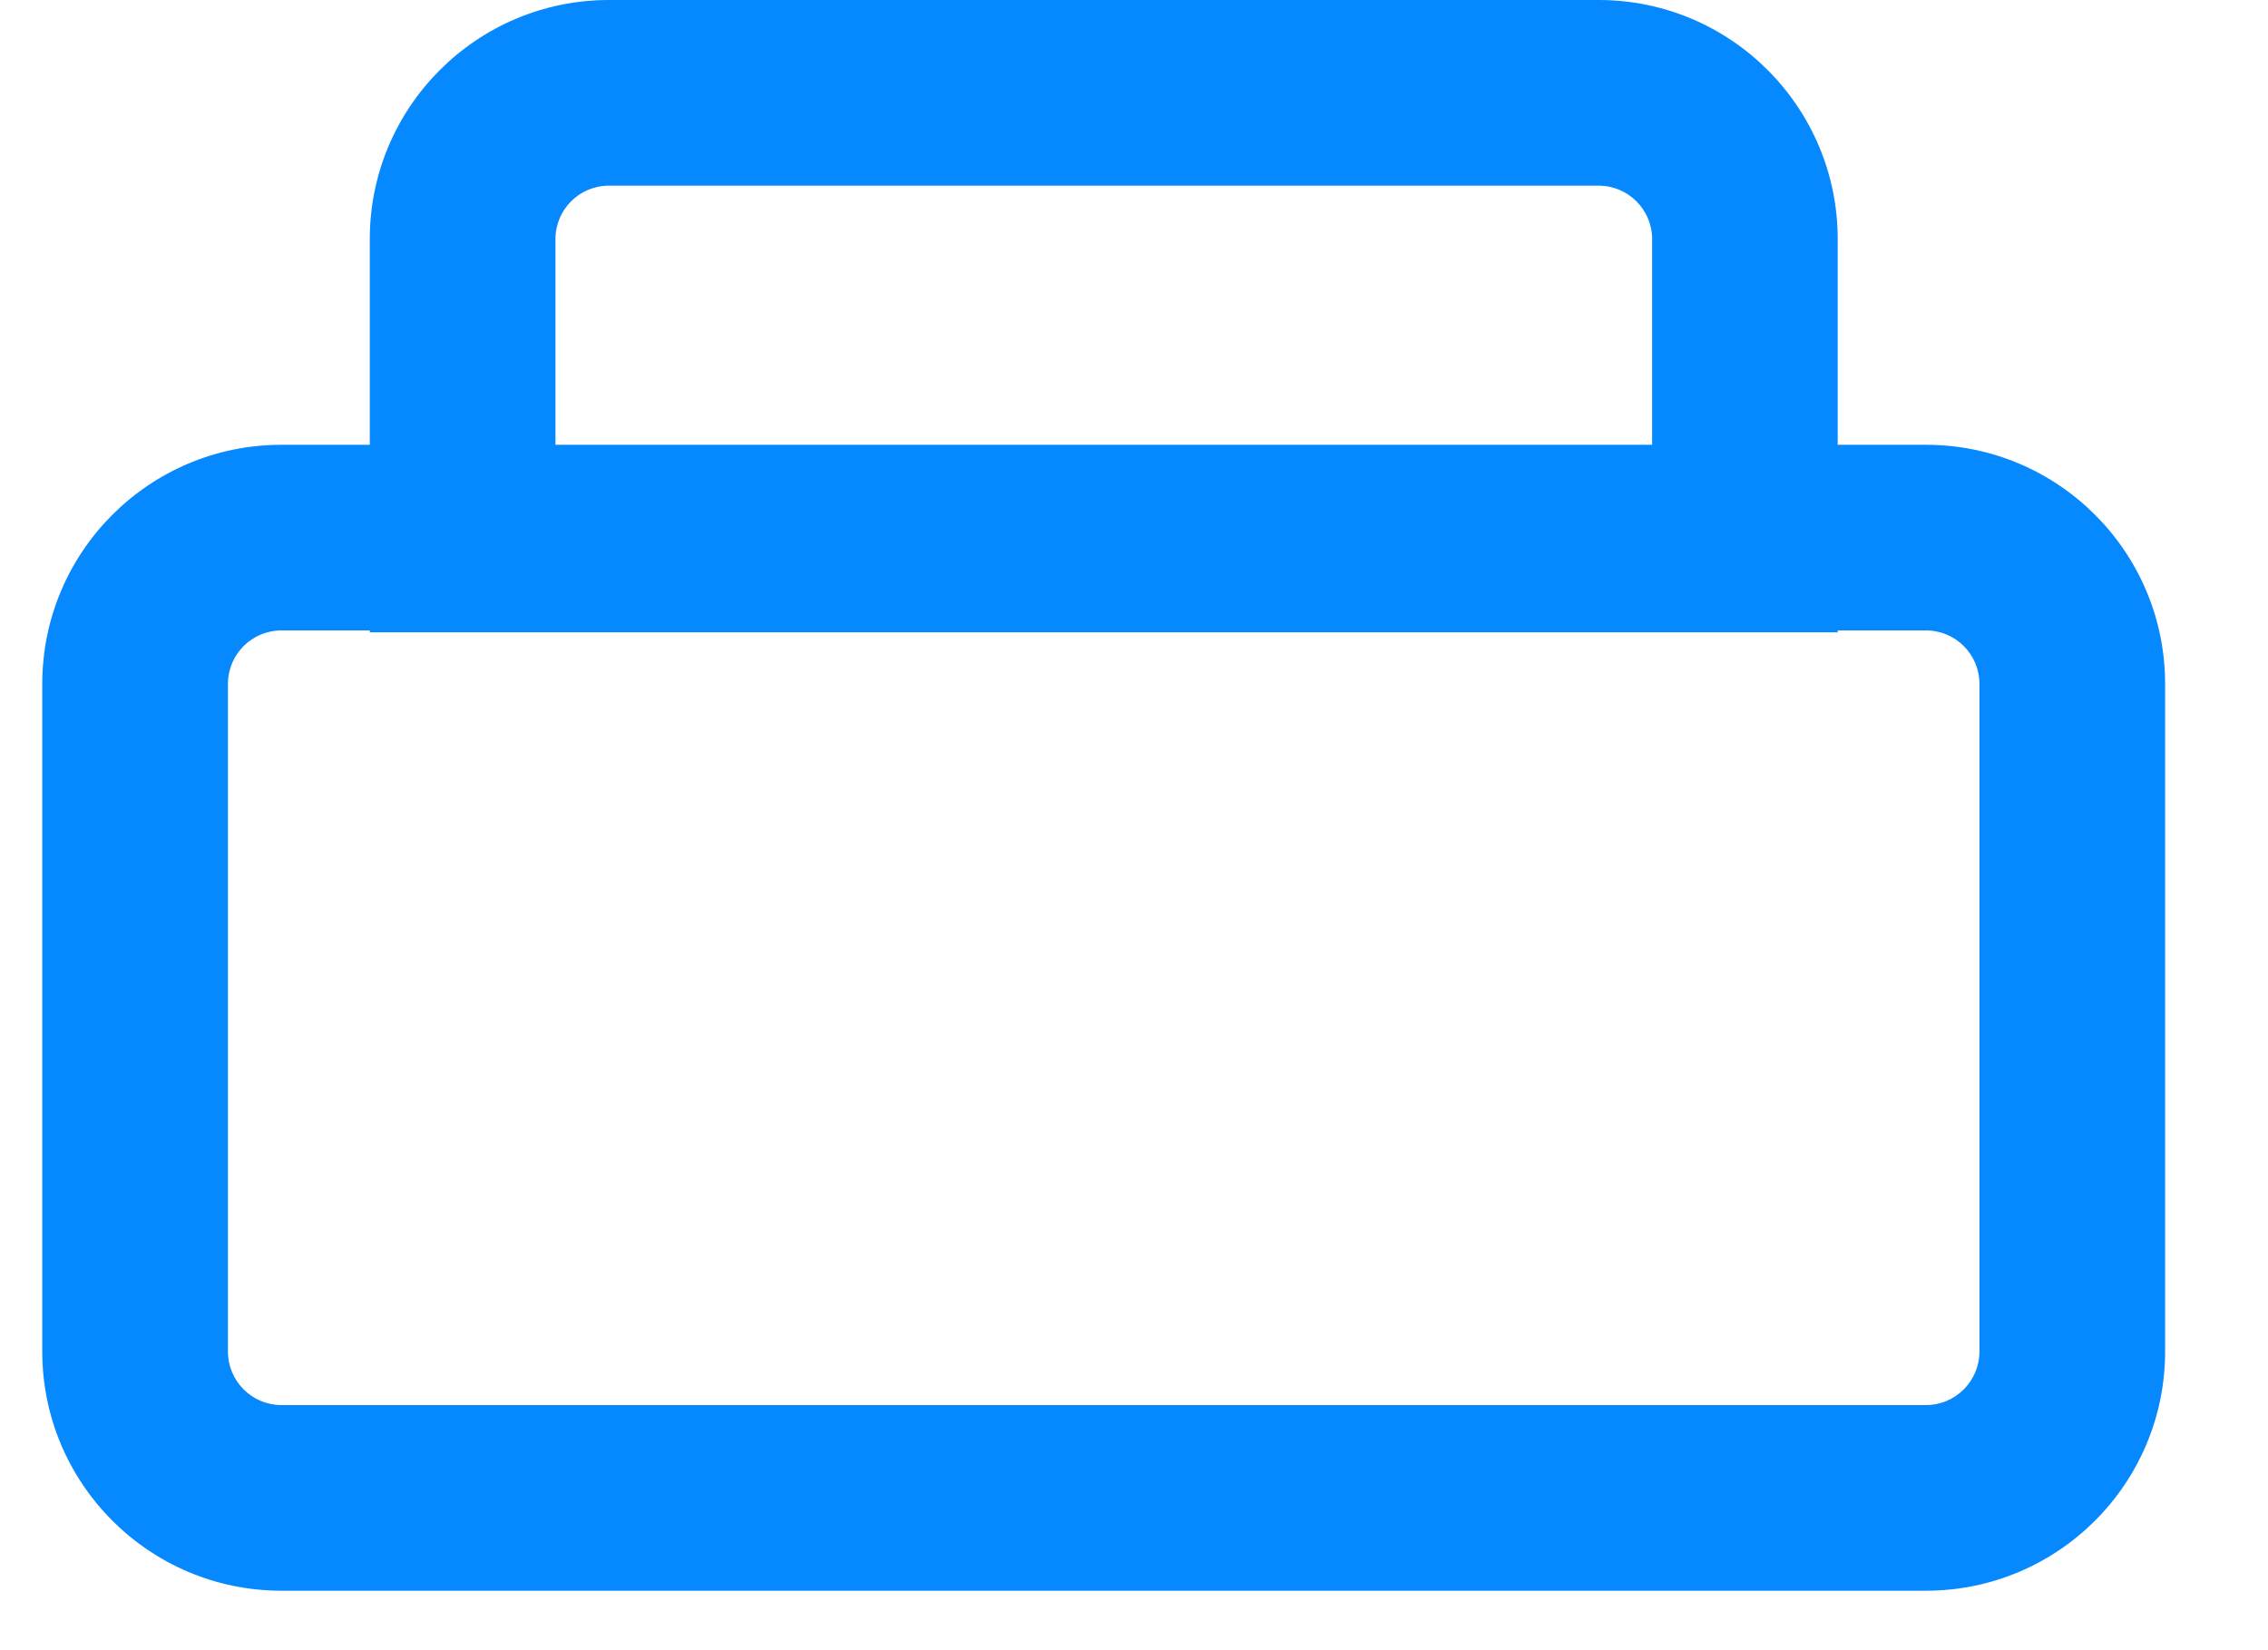
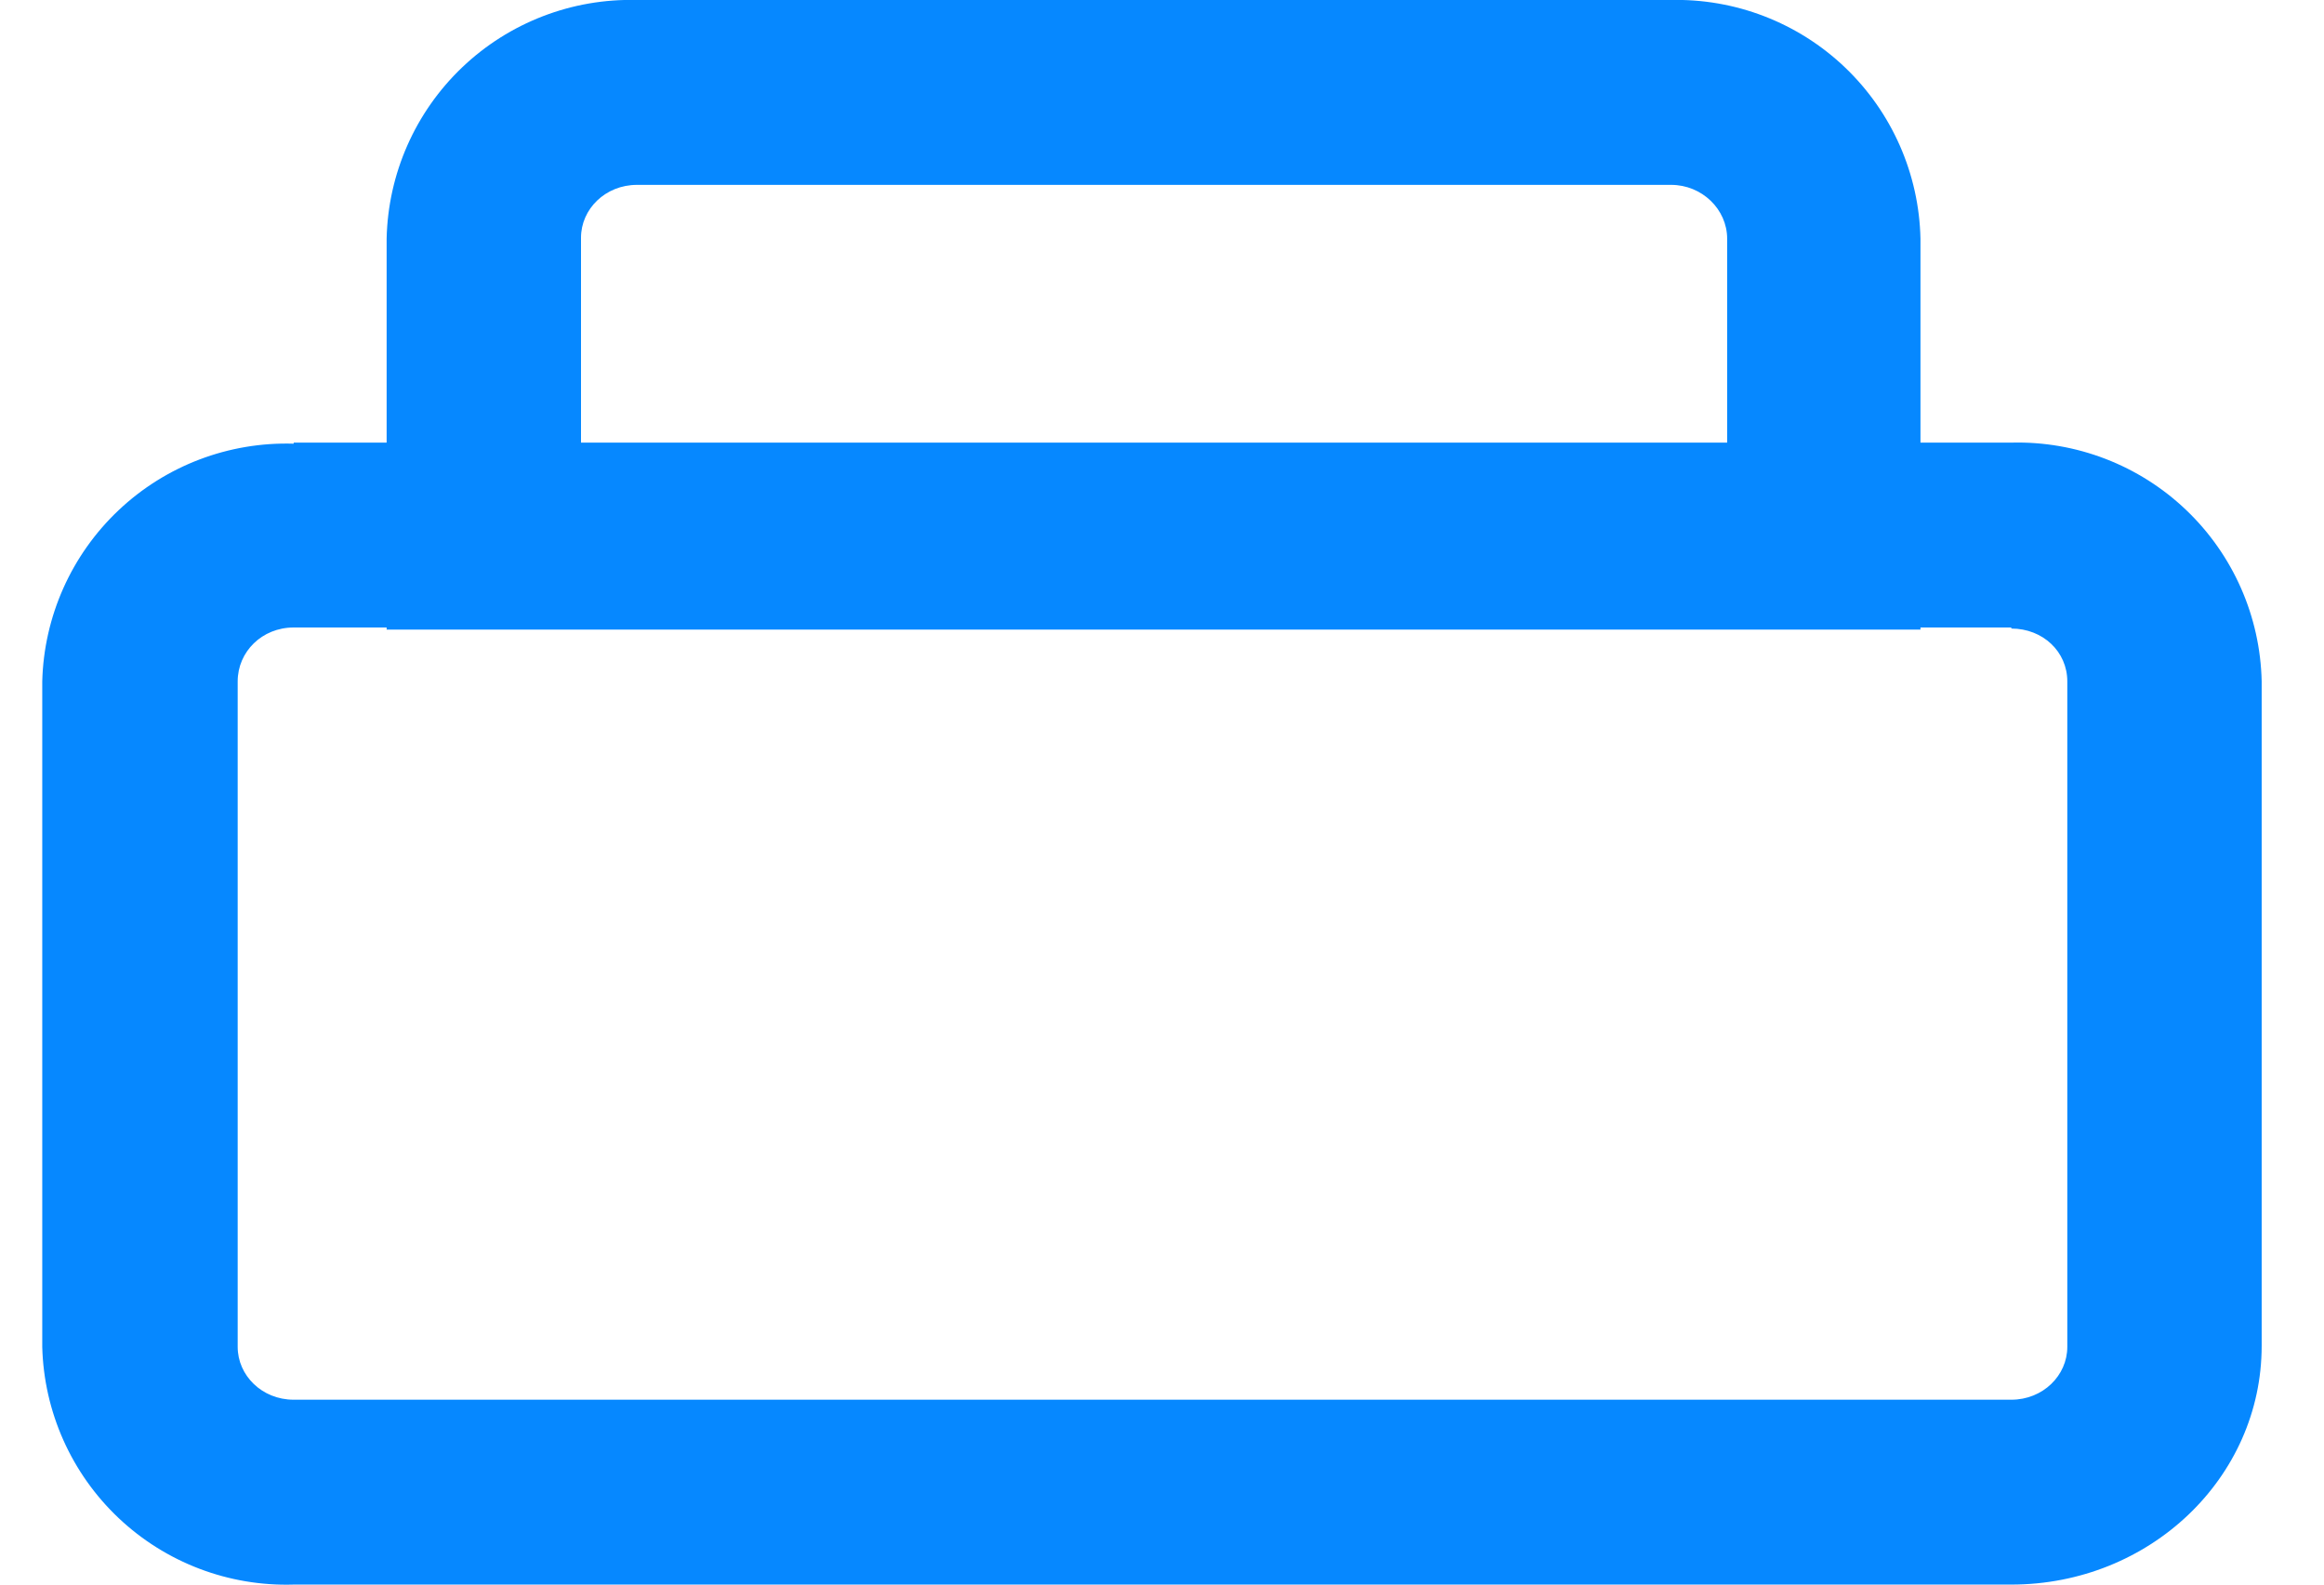
- <svg xmlns="http://www.w3.org/2000/svg" width="22" height="16" viewBox="0 0 22 16" fill="none">
-   <path fill-rule="evenodd" clip-rule="evenodd" d="M18.682 6.116H2.73C2.443 6.116 2.211 6.348 2.211 6.635V13.111C2.211 13.398 2.443 13.631 2.73 13.631H18.682C18.969 13.631 19.201 13.398 19.201 13.111V6.635C19.201 6.348 18.969 6.116 18.682 6.116ZM2.73 4.315C1.449 4.315 0.41 5.354 0.41 6.635V13.111C0.41 14.393 1.449 15.432 2.73 15.432H18.682C19.963 15.432 21.002 14.393 21.002 13.111V6.635C21.002 5.354 19.963 4.315 18.682 4.315H2.73Z" fill="#0688FF" />
-   <path fill-rule="evenodd" clip-rule="evenodd" d="M15.506 1.801H5.907C5.62 1.801 5.388 2.033 5.388 2.32V4.333H16.026V2.32C16.026 2.033 15.793 1.801 15.506 1.801ZM5.907 0C4.626 0 3.587 1.039 3.587 2.32V6.134H17.826V2.32C17.826 1.039 16.788 0 15.506 0H5.907Z" fill="#0688FF" />
+ <svg xmlns="http://www.w3.org/2000/svg" width="22" height="15" viewBox="0 0 22 15" fill="none">
+   <path fill-rule="evenodd" clip-rule="evenodd" d="M19.04 5.94H2.78c-.3 0-.53.23-.53.51v6.3c0 .27.23.5.53.5h16.26c.3 0 .53-.23.53-.5v-6.3c0-.28-.23-.5-.53-.5zM2.78 4.2A2.31 2.31 0 00.4 6.45v6.3A2.31 2.31 0 002.78 15h16.26c1.31 0 2.37-1.01 2.37-2.26V6.45a2.31 2.31 0 00-2.37-2.26H2.78z" fill="#0688FF" />
+   <path fill-rule="evenodd" clip-rule="evenodd" d="M15.8 1.75H6.03c-.3 0-.53.23-.53.5v1.96h10.85V2.26c0-.28-.24-.51-.53-.51zM6.03 0a2.31 2.31 0 00-2.37 2.26v3.7h14.52v-3.7A2.31 2.31 0 0015.81 0H6z" fill="#0688FF" />
</svg>
